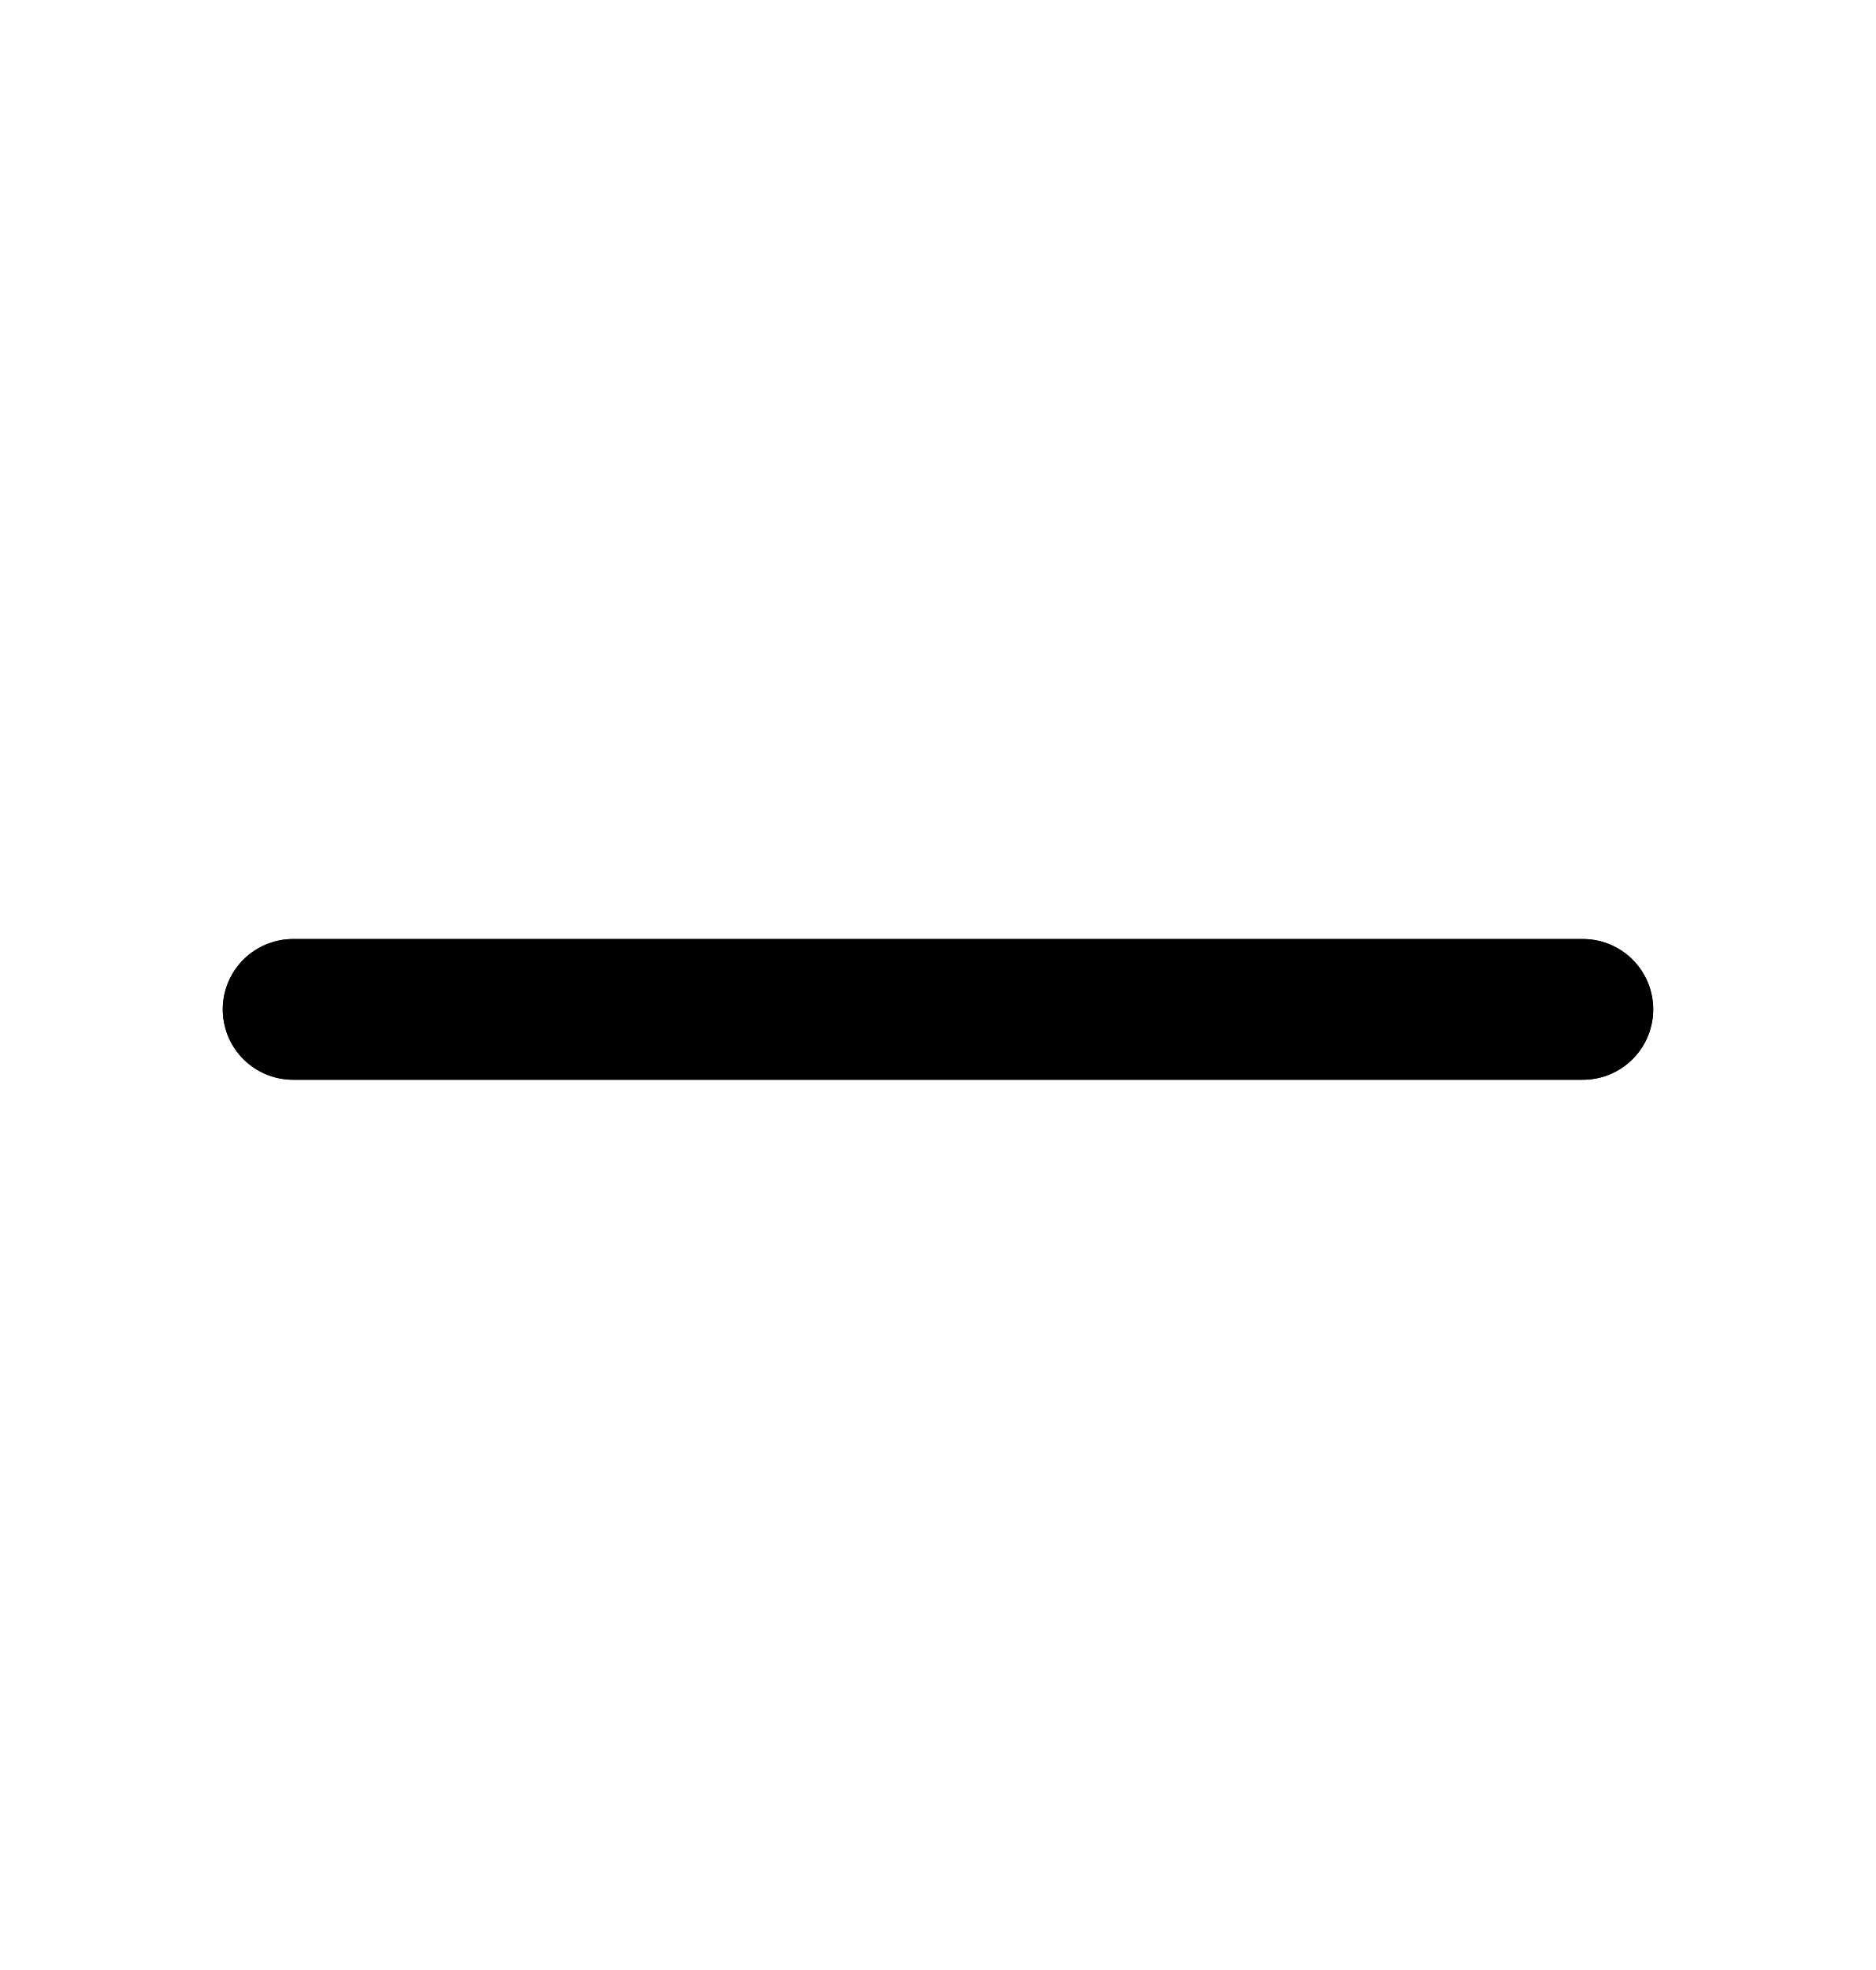
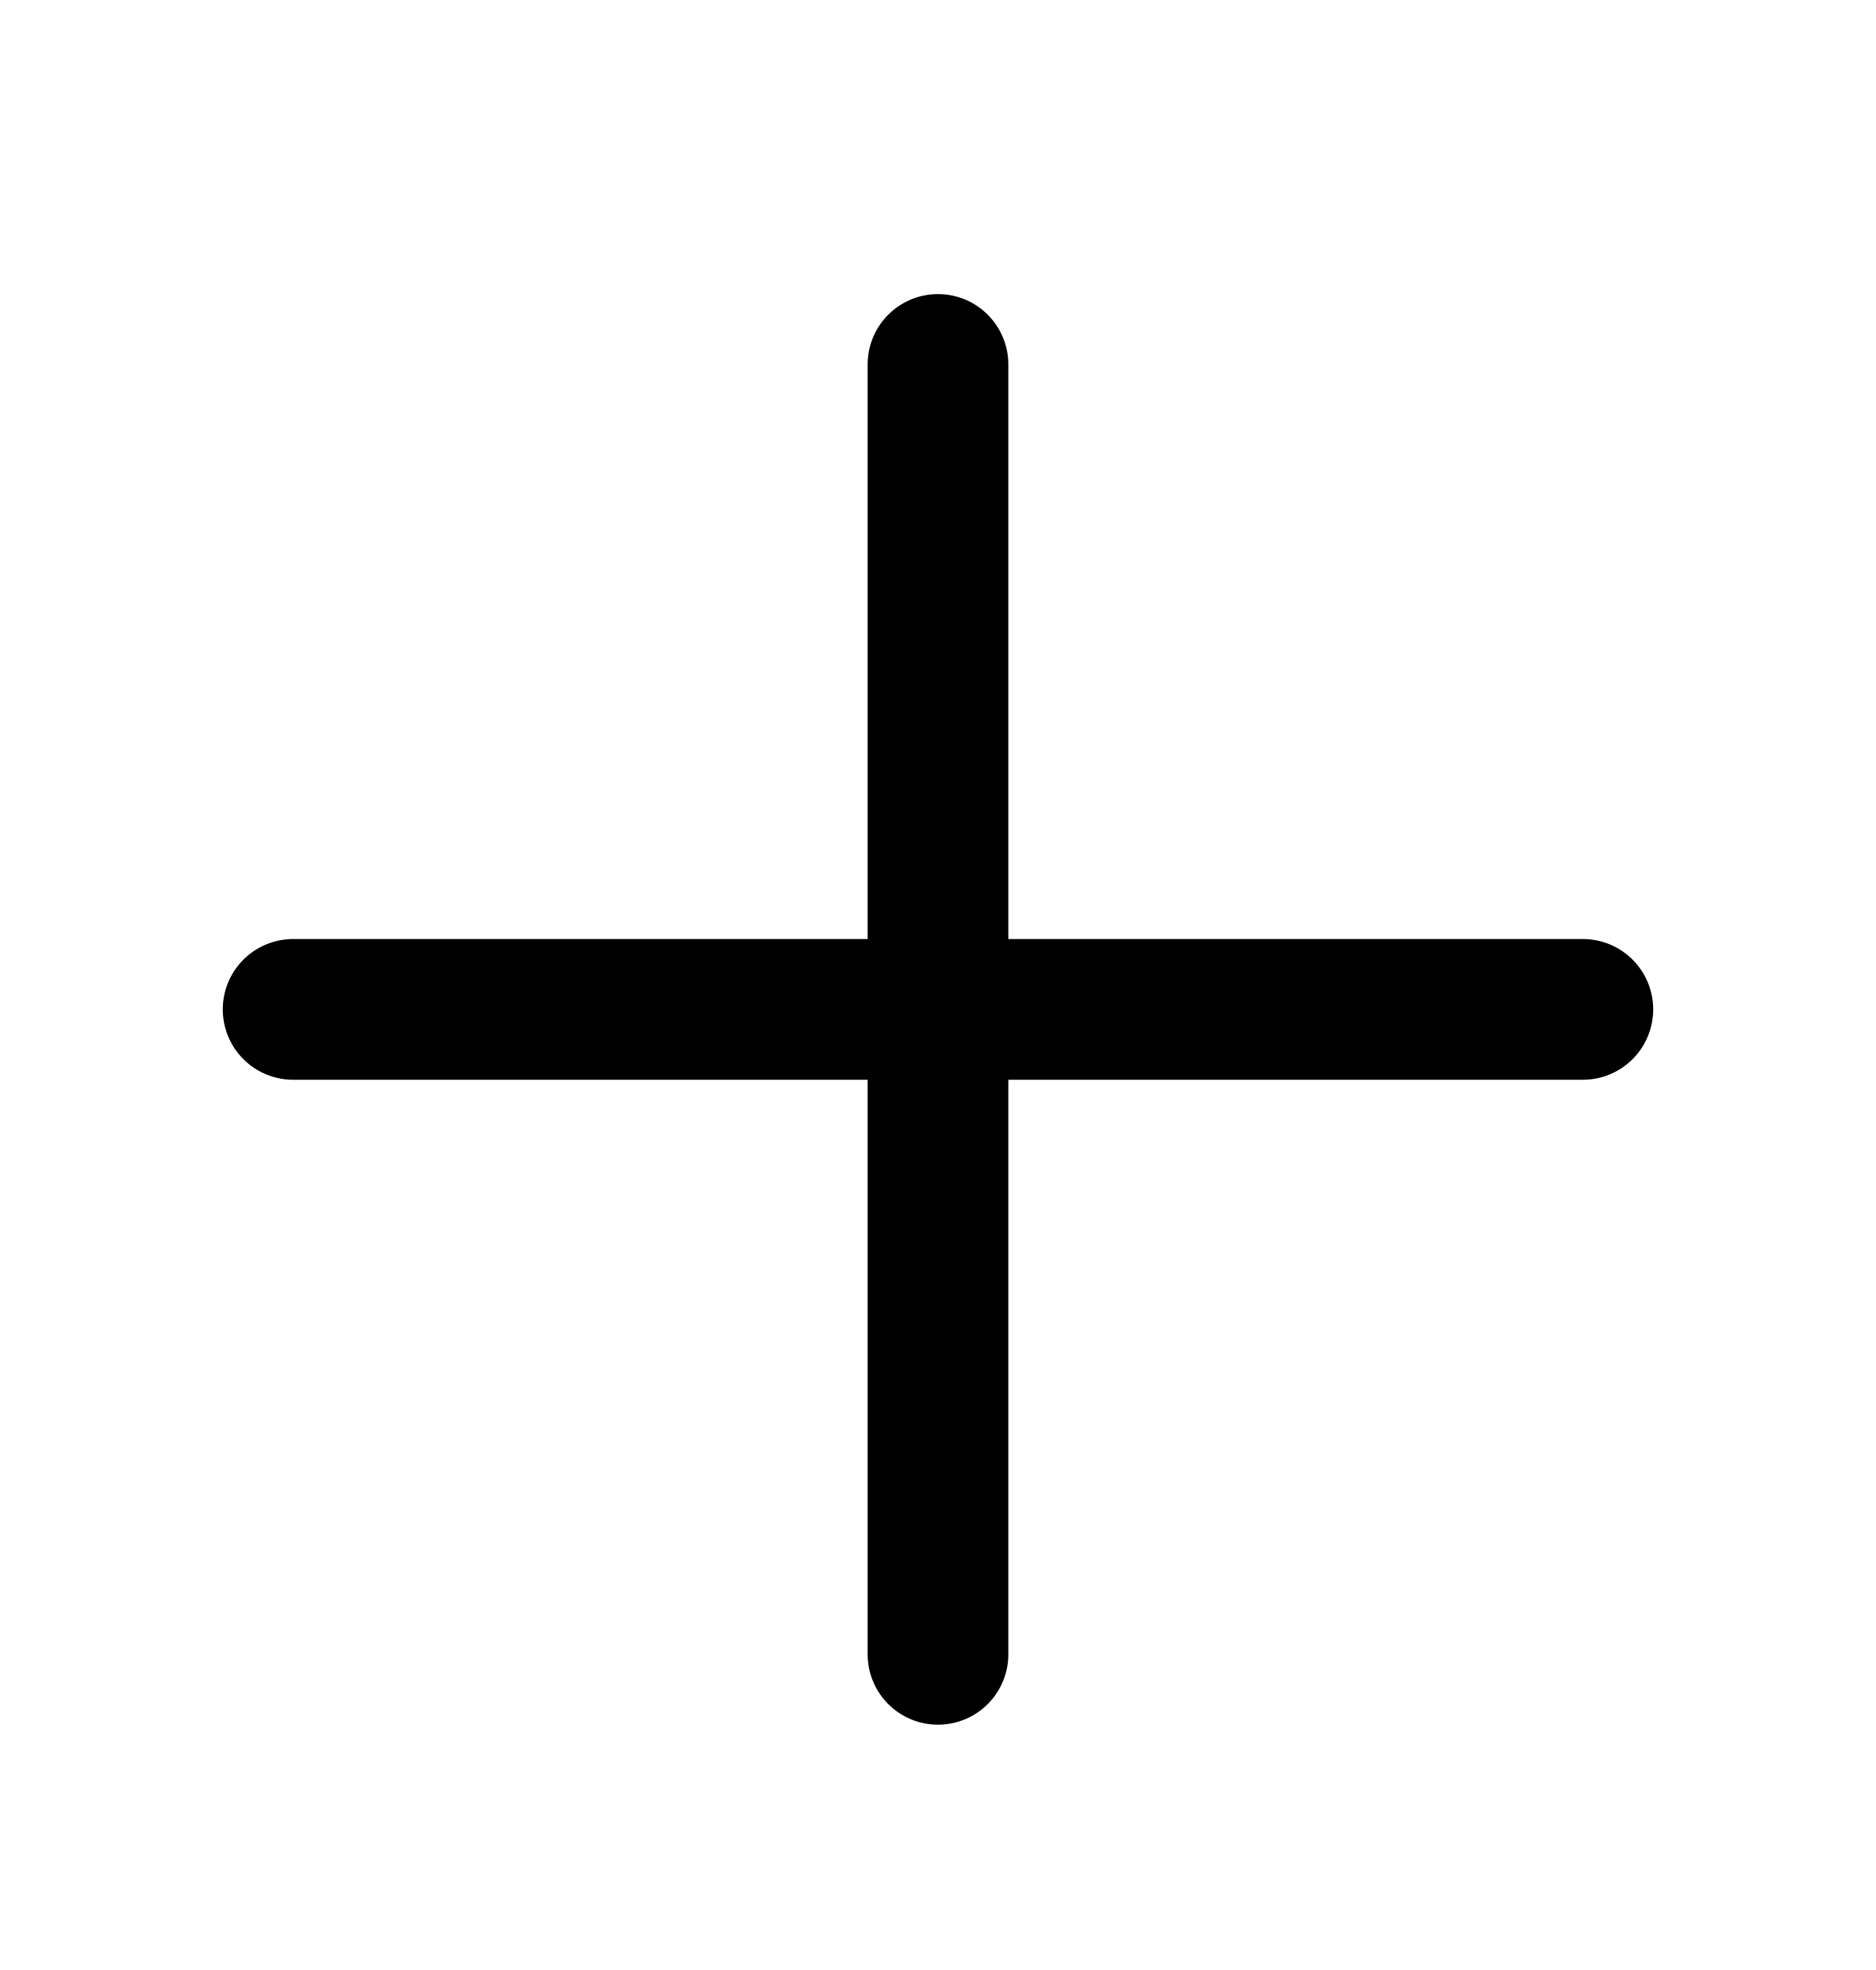
<svg xmlns="http://www.w3.org/2000/svg" width="20" height="21" viewBox="0 0 20 21" fill="none">
  <path d="M3.125 10.76H16.875" stroke="black" stroke-width="1.5" stroke-linecap="round" stroke-linejoin="round" />
-   <path d="M3.125 10.76H16.875" stroke="black" stroke-width="1.5" stroke-linecap="round" stroke-linejoin="round" />
+   <path d="M10 3.885V17.635" stroke="black" stroke-width="1.5" stroke-linecap="round" stroke-linejoin="round" />
</svg>
